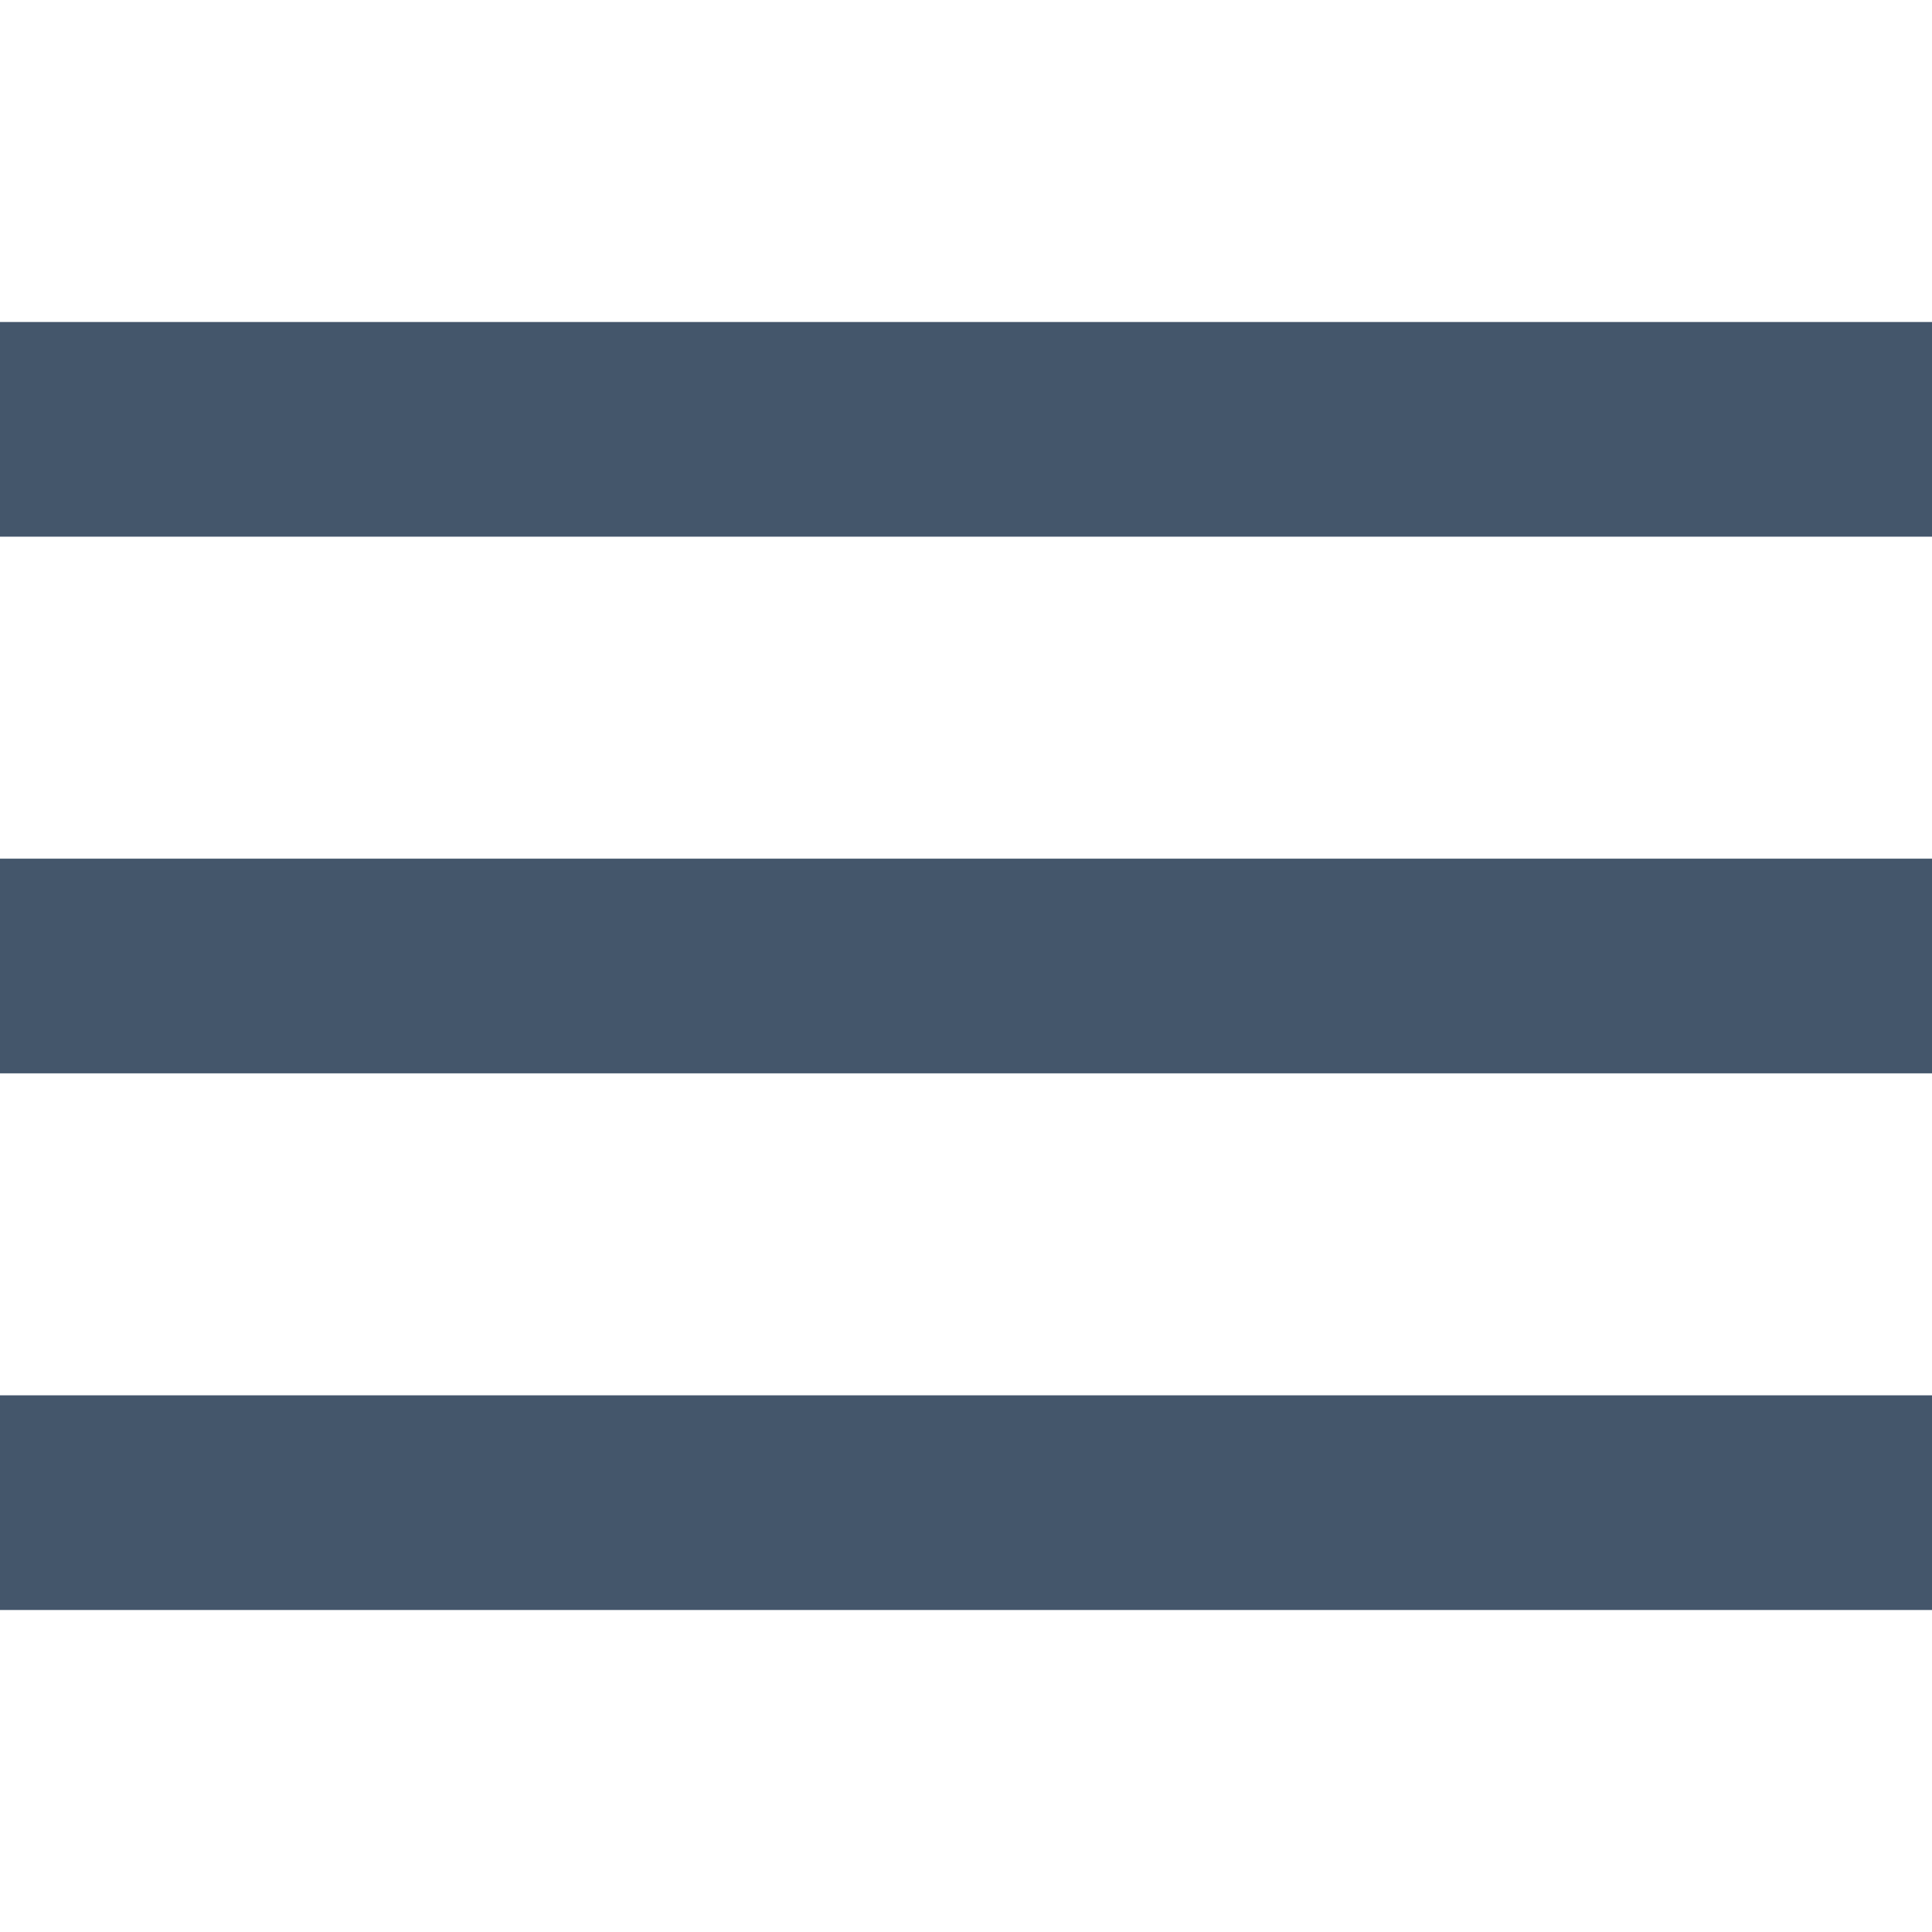
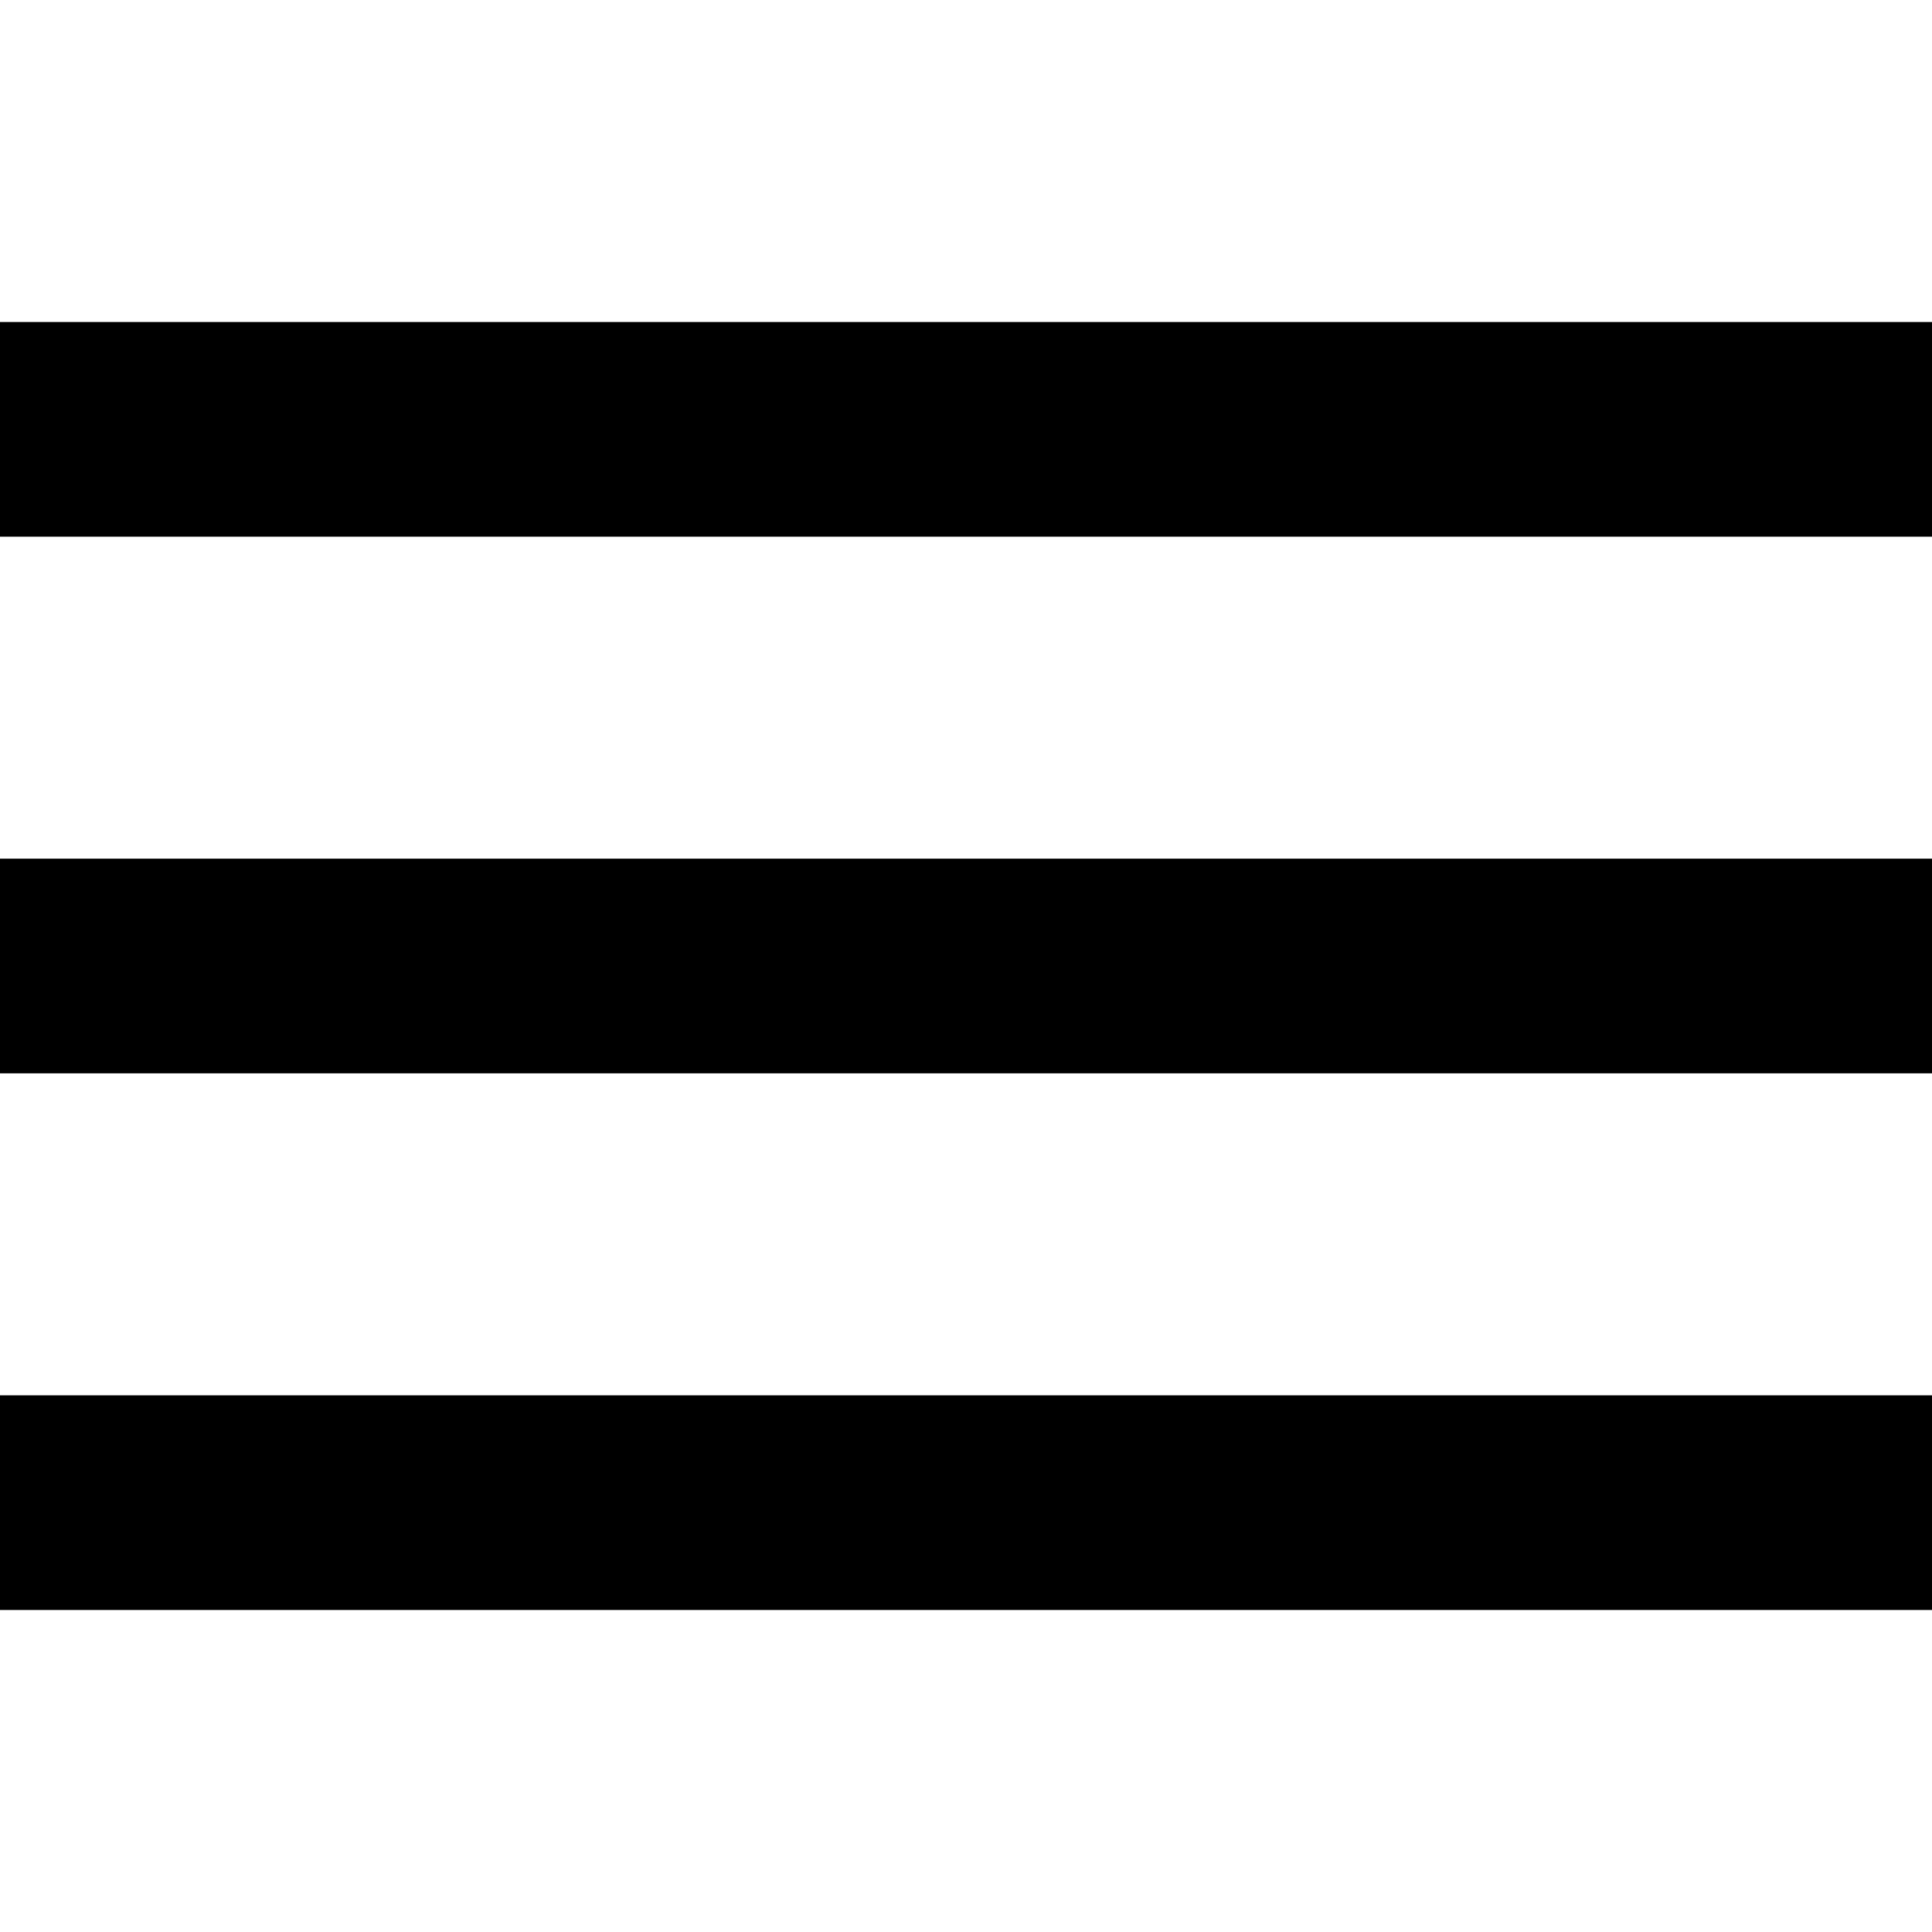
<svg xmlns="http://www.w3.org/2000/svg" height="18" viewBox="0 0 18 18" width="18">
  <g fill="none" fill-rule="evenodd">
    <path d="m0 0h18v18h-18z" fill="none" />
-     <path d="m0 15h18v-2h-18zm0-5h18v-2h-18zm0-7v2h18v-2z" fill="#44566b" fill-rule="nonzero" />
+     <path d="m0 15h18v-2h-18zm0-5h18v-2h-18zm0-7v2h18v-2z" fill="#000" fill-rule="nonzero" />
  </g>
</svg>
